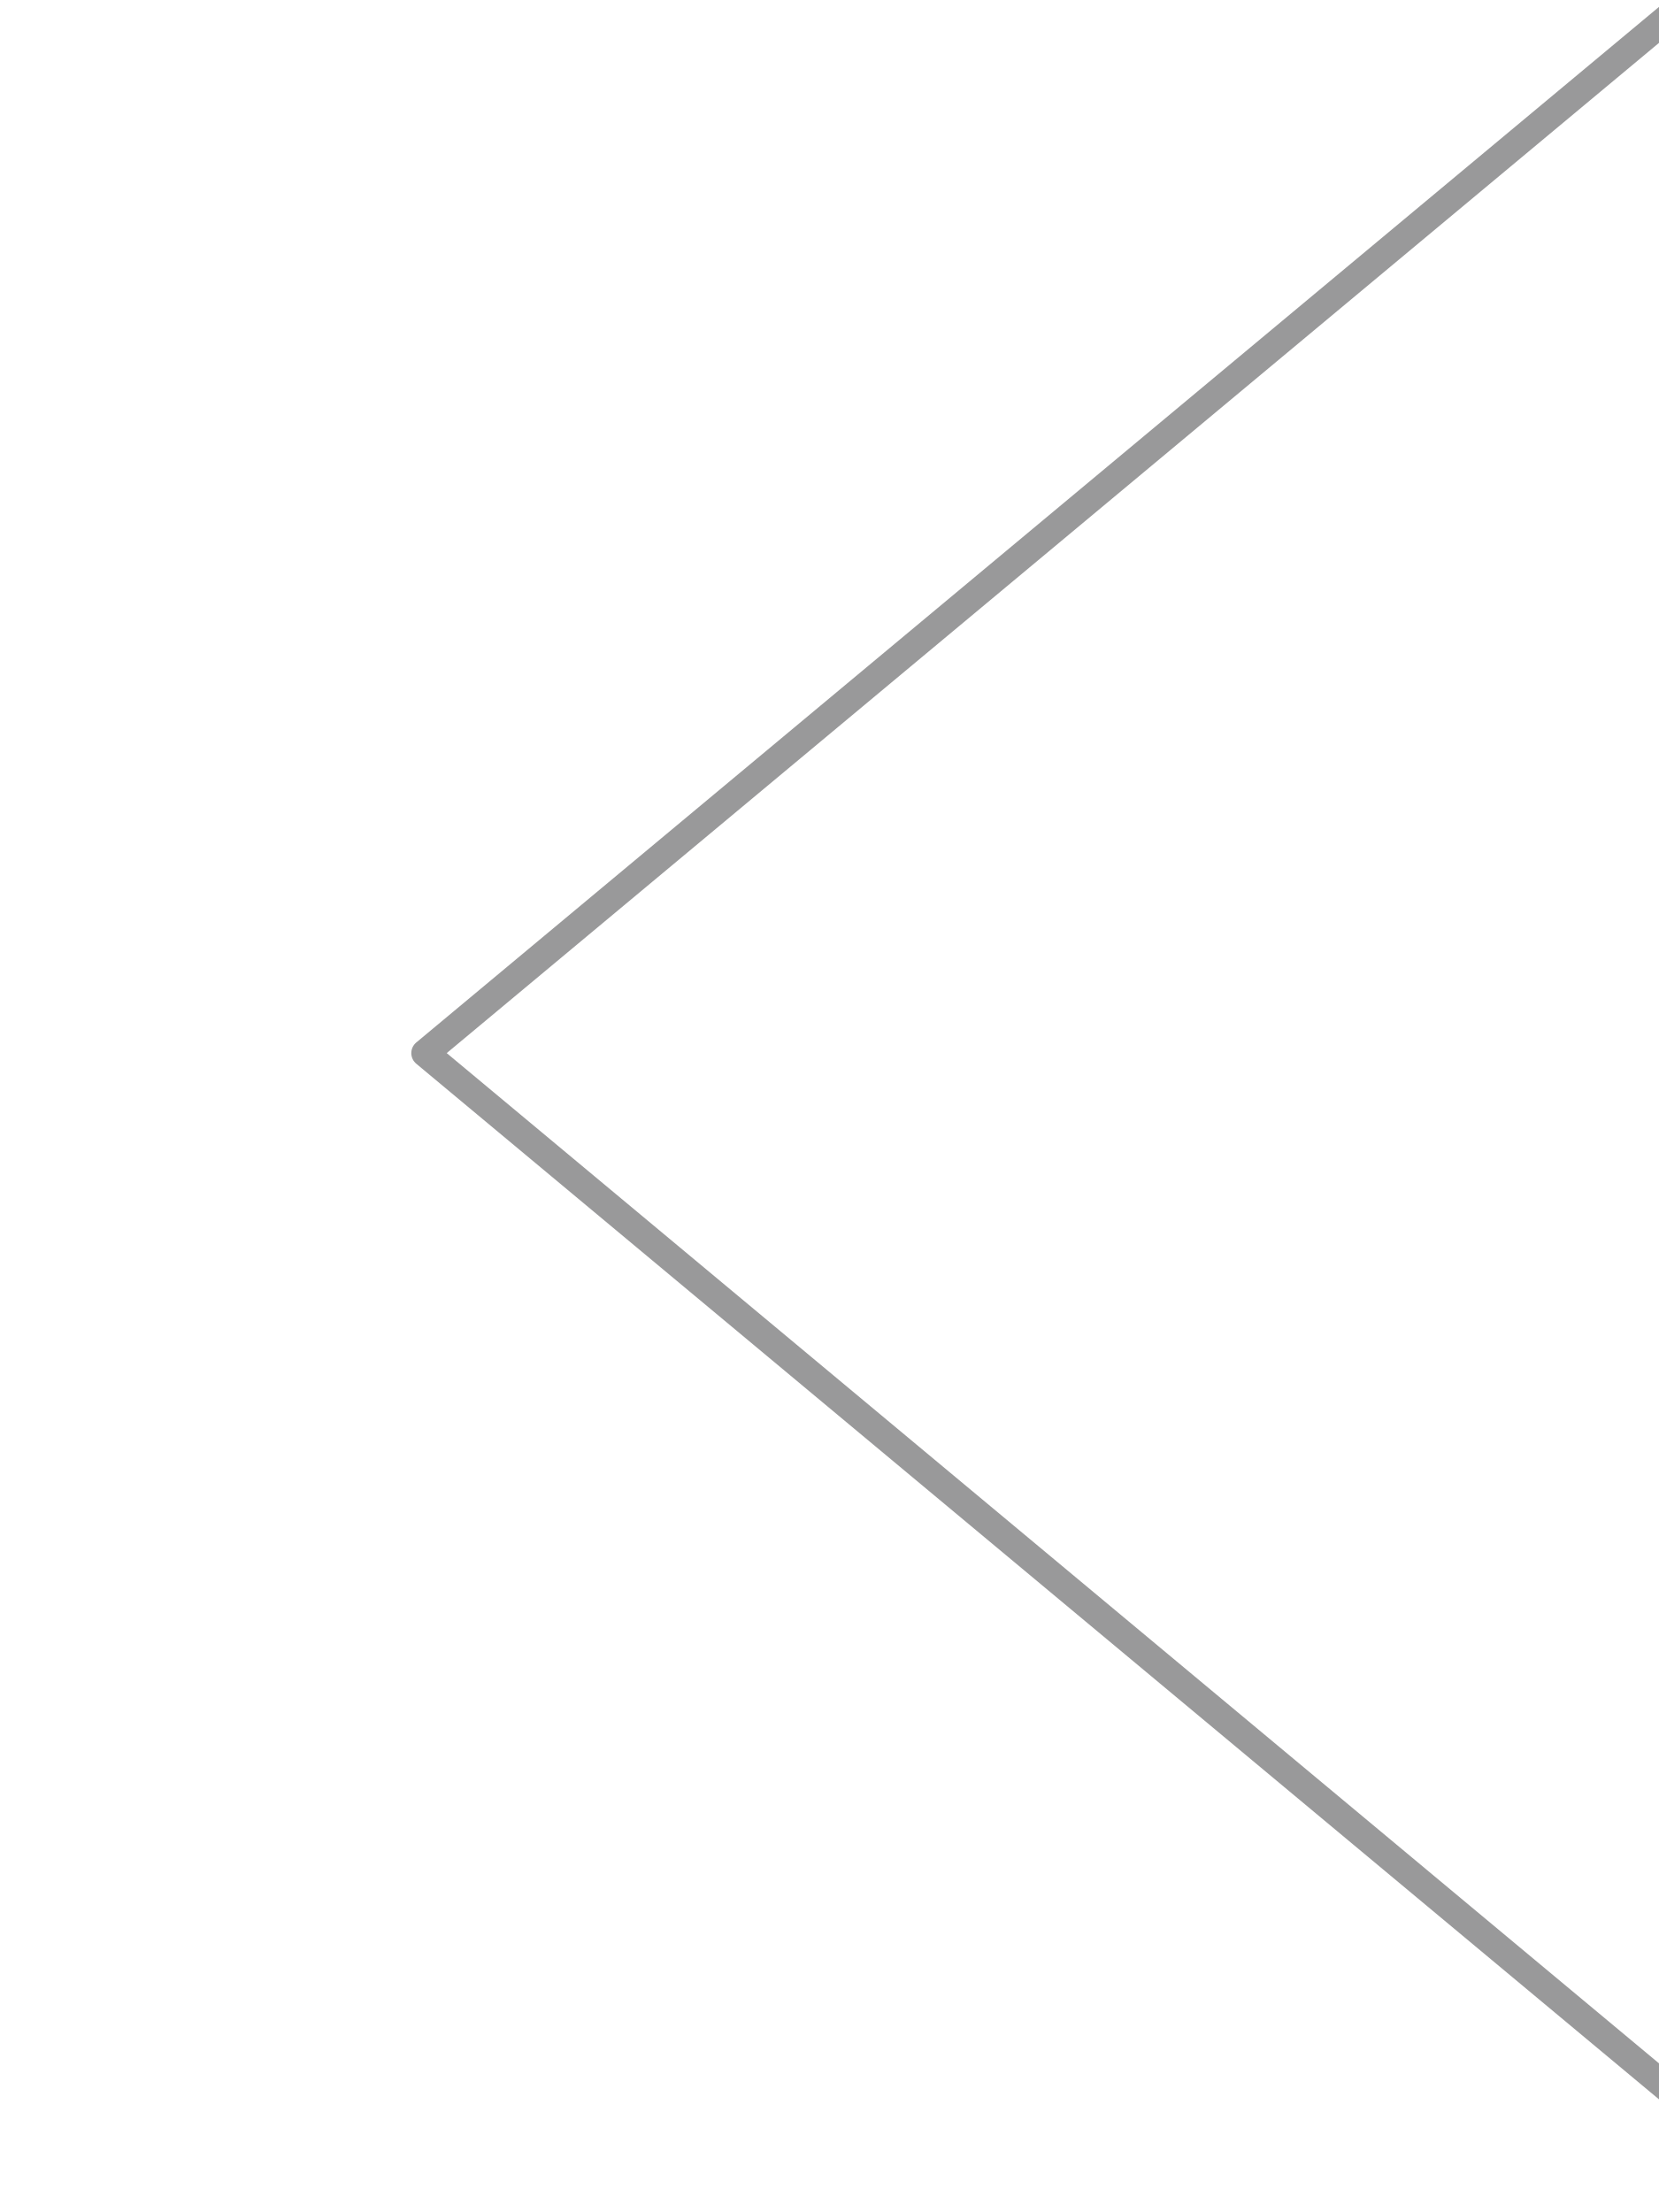
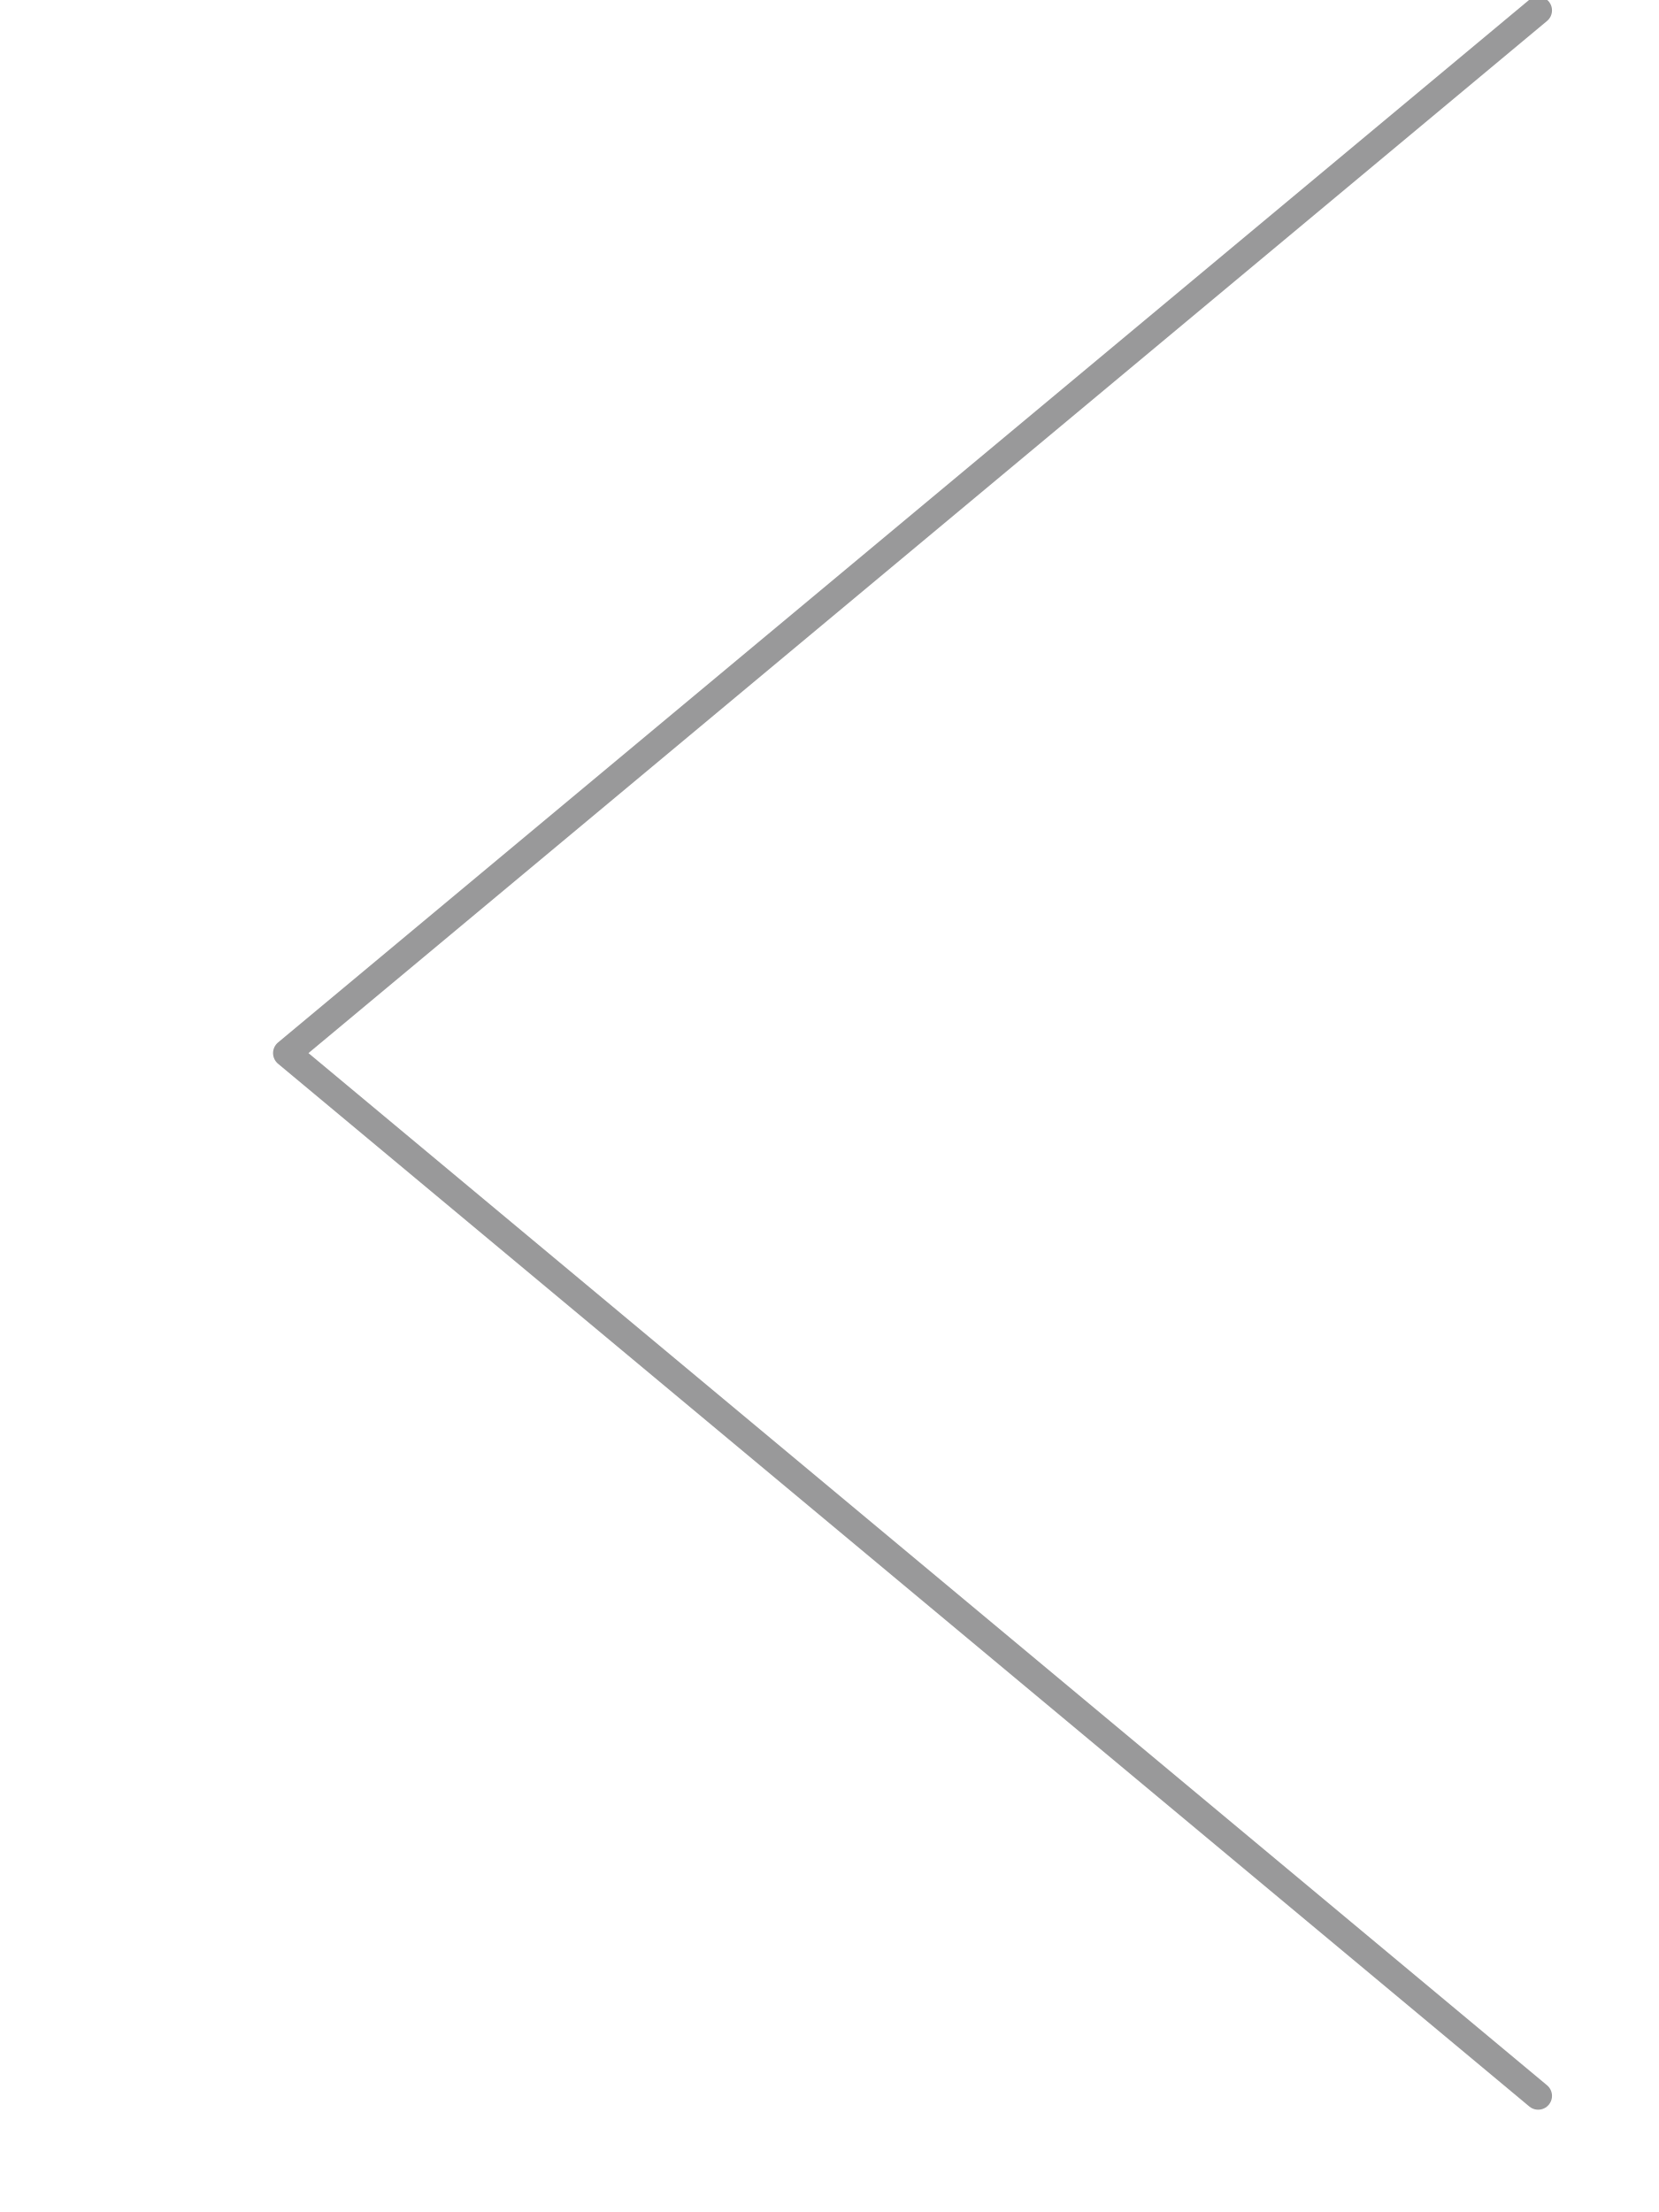
- <svg xmlns="http://www.w3.org/2000/svg" width="30px" height="40px" viewBox="0 0 30 80" xml:space="preserve">
+ <svg xmlns="http://www.w3.org/2000/svg" width="30px" height="40px" viewBox="0 0 40 80" xml:space="preserve">
  <polyline fill="none" stroke="#99999a" stroke-width="1" stroke-linecap="round" stroke-linejoin="round" points="     45.63,75.8 0.375,38.087 45.63,0.375 " />
</svg>
